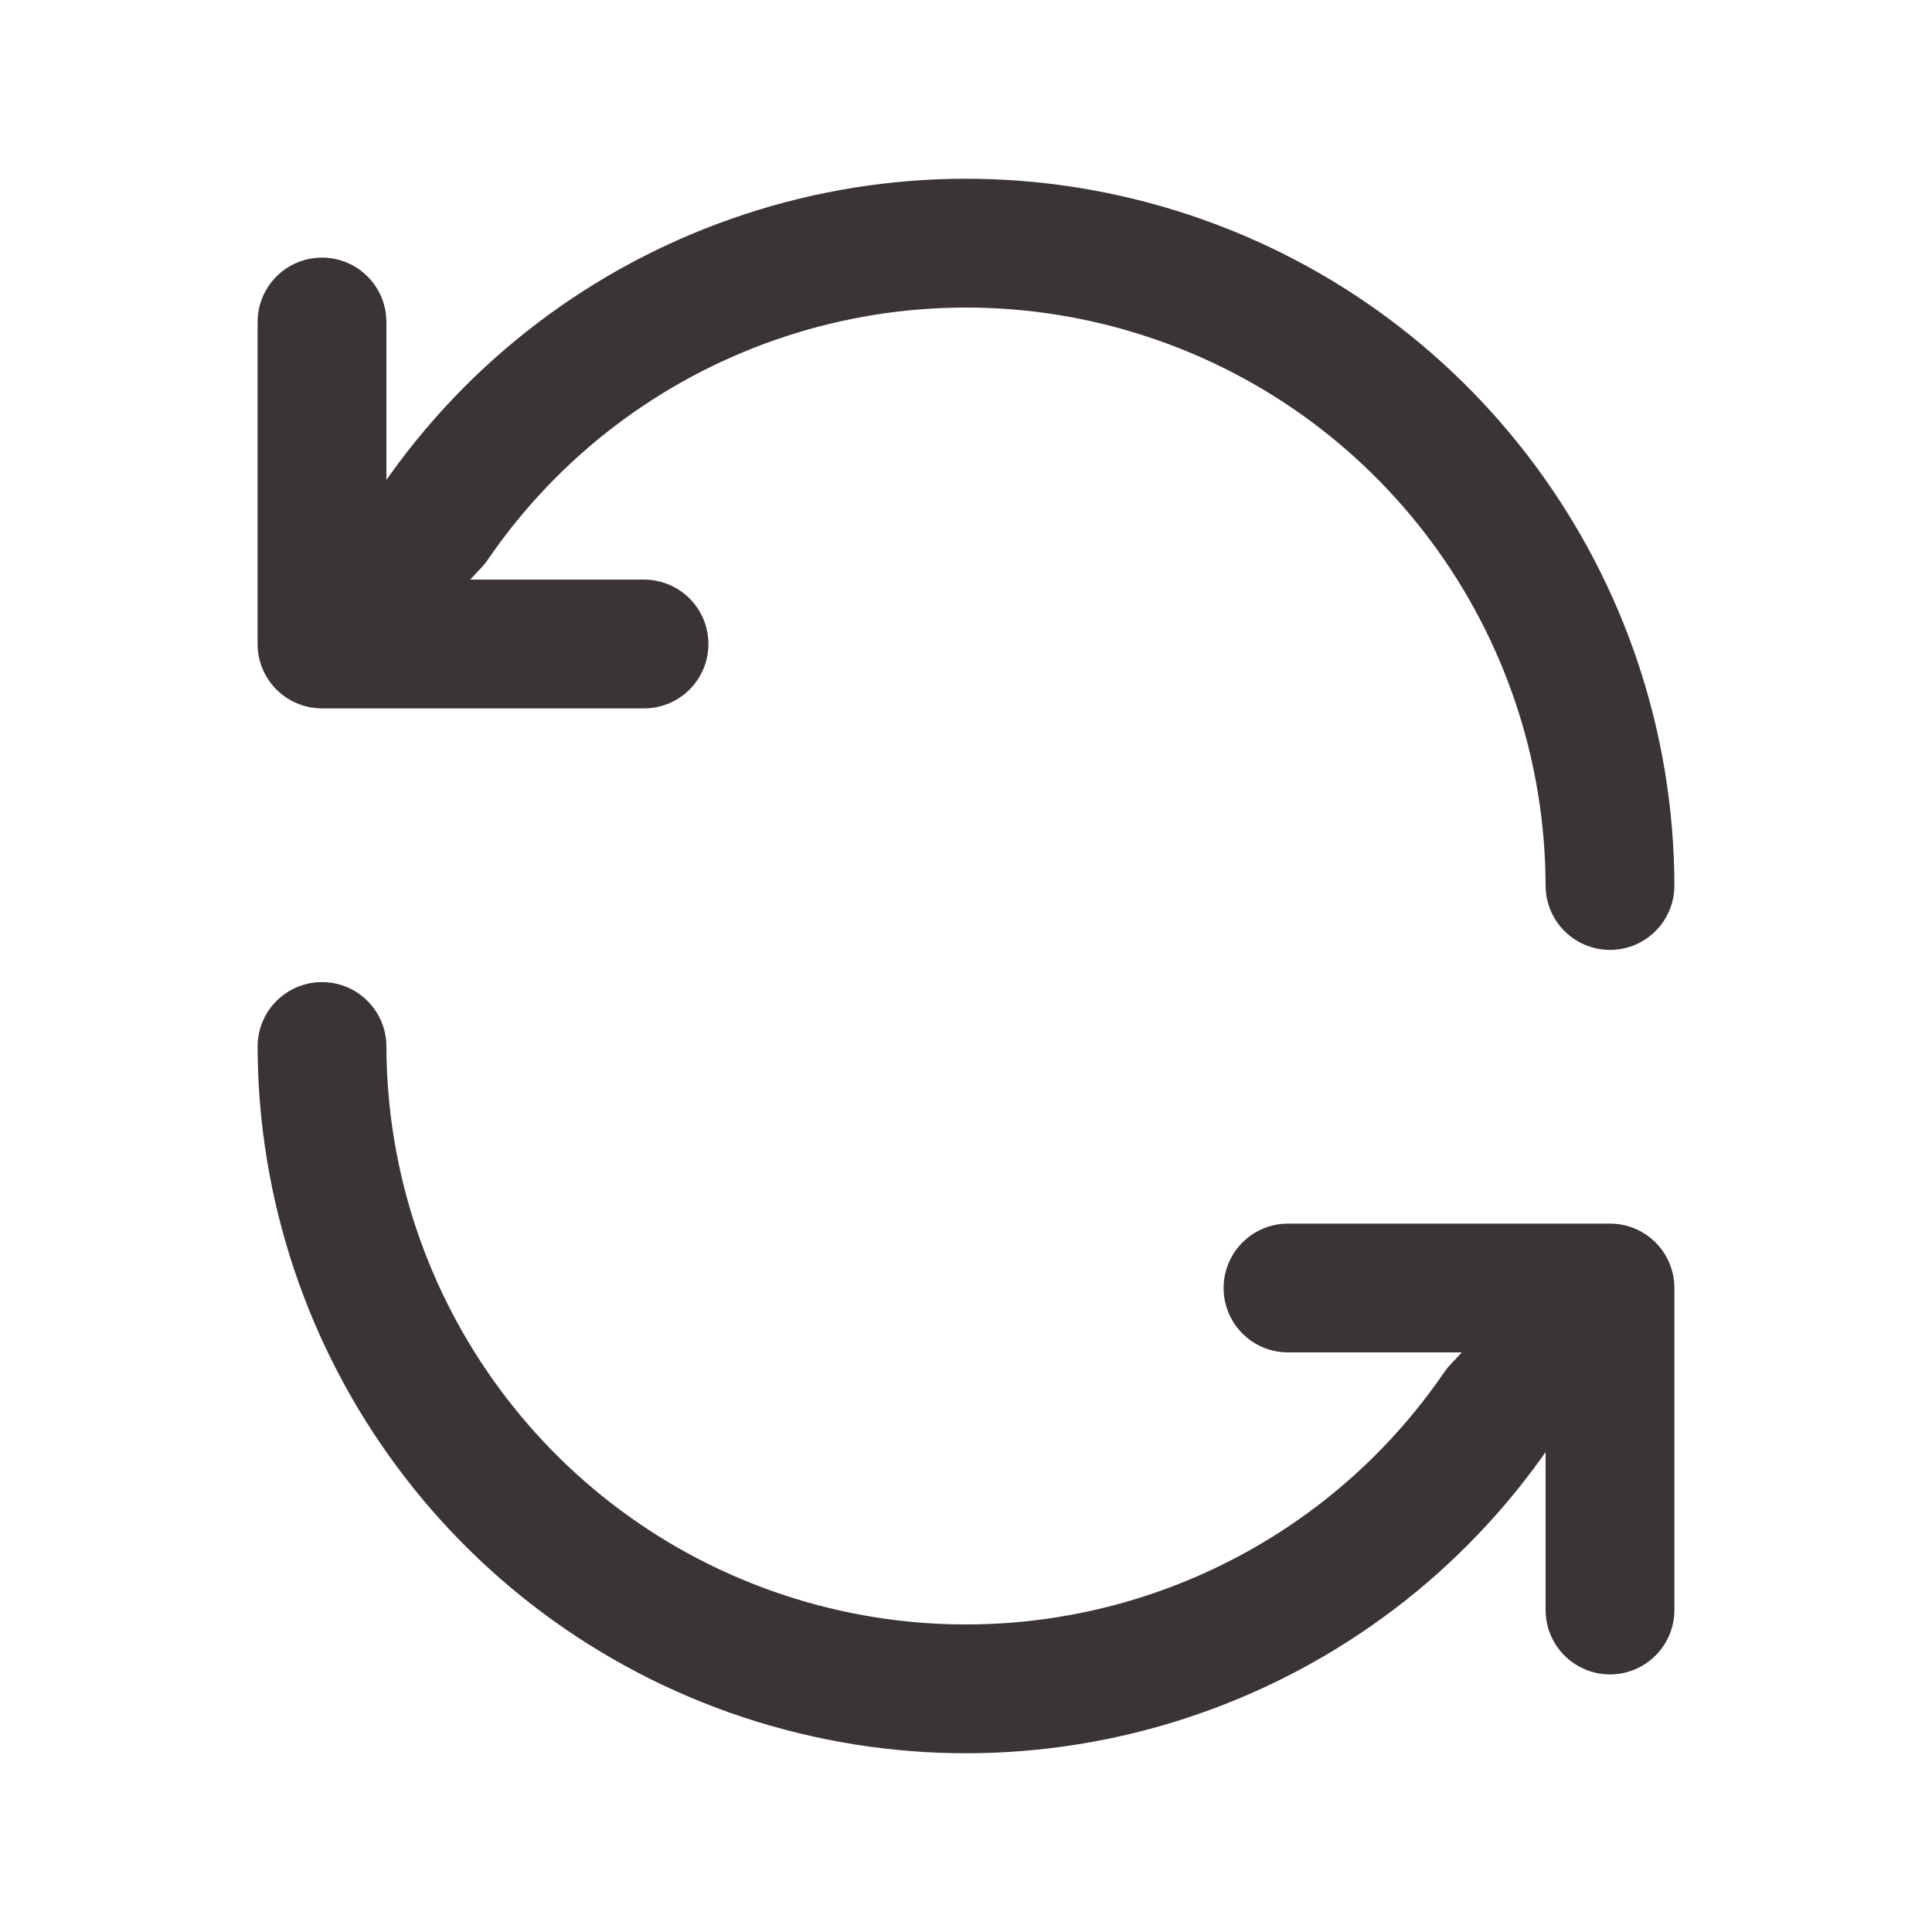
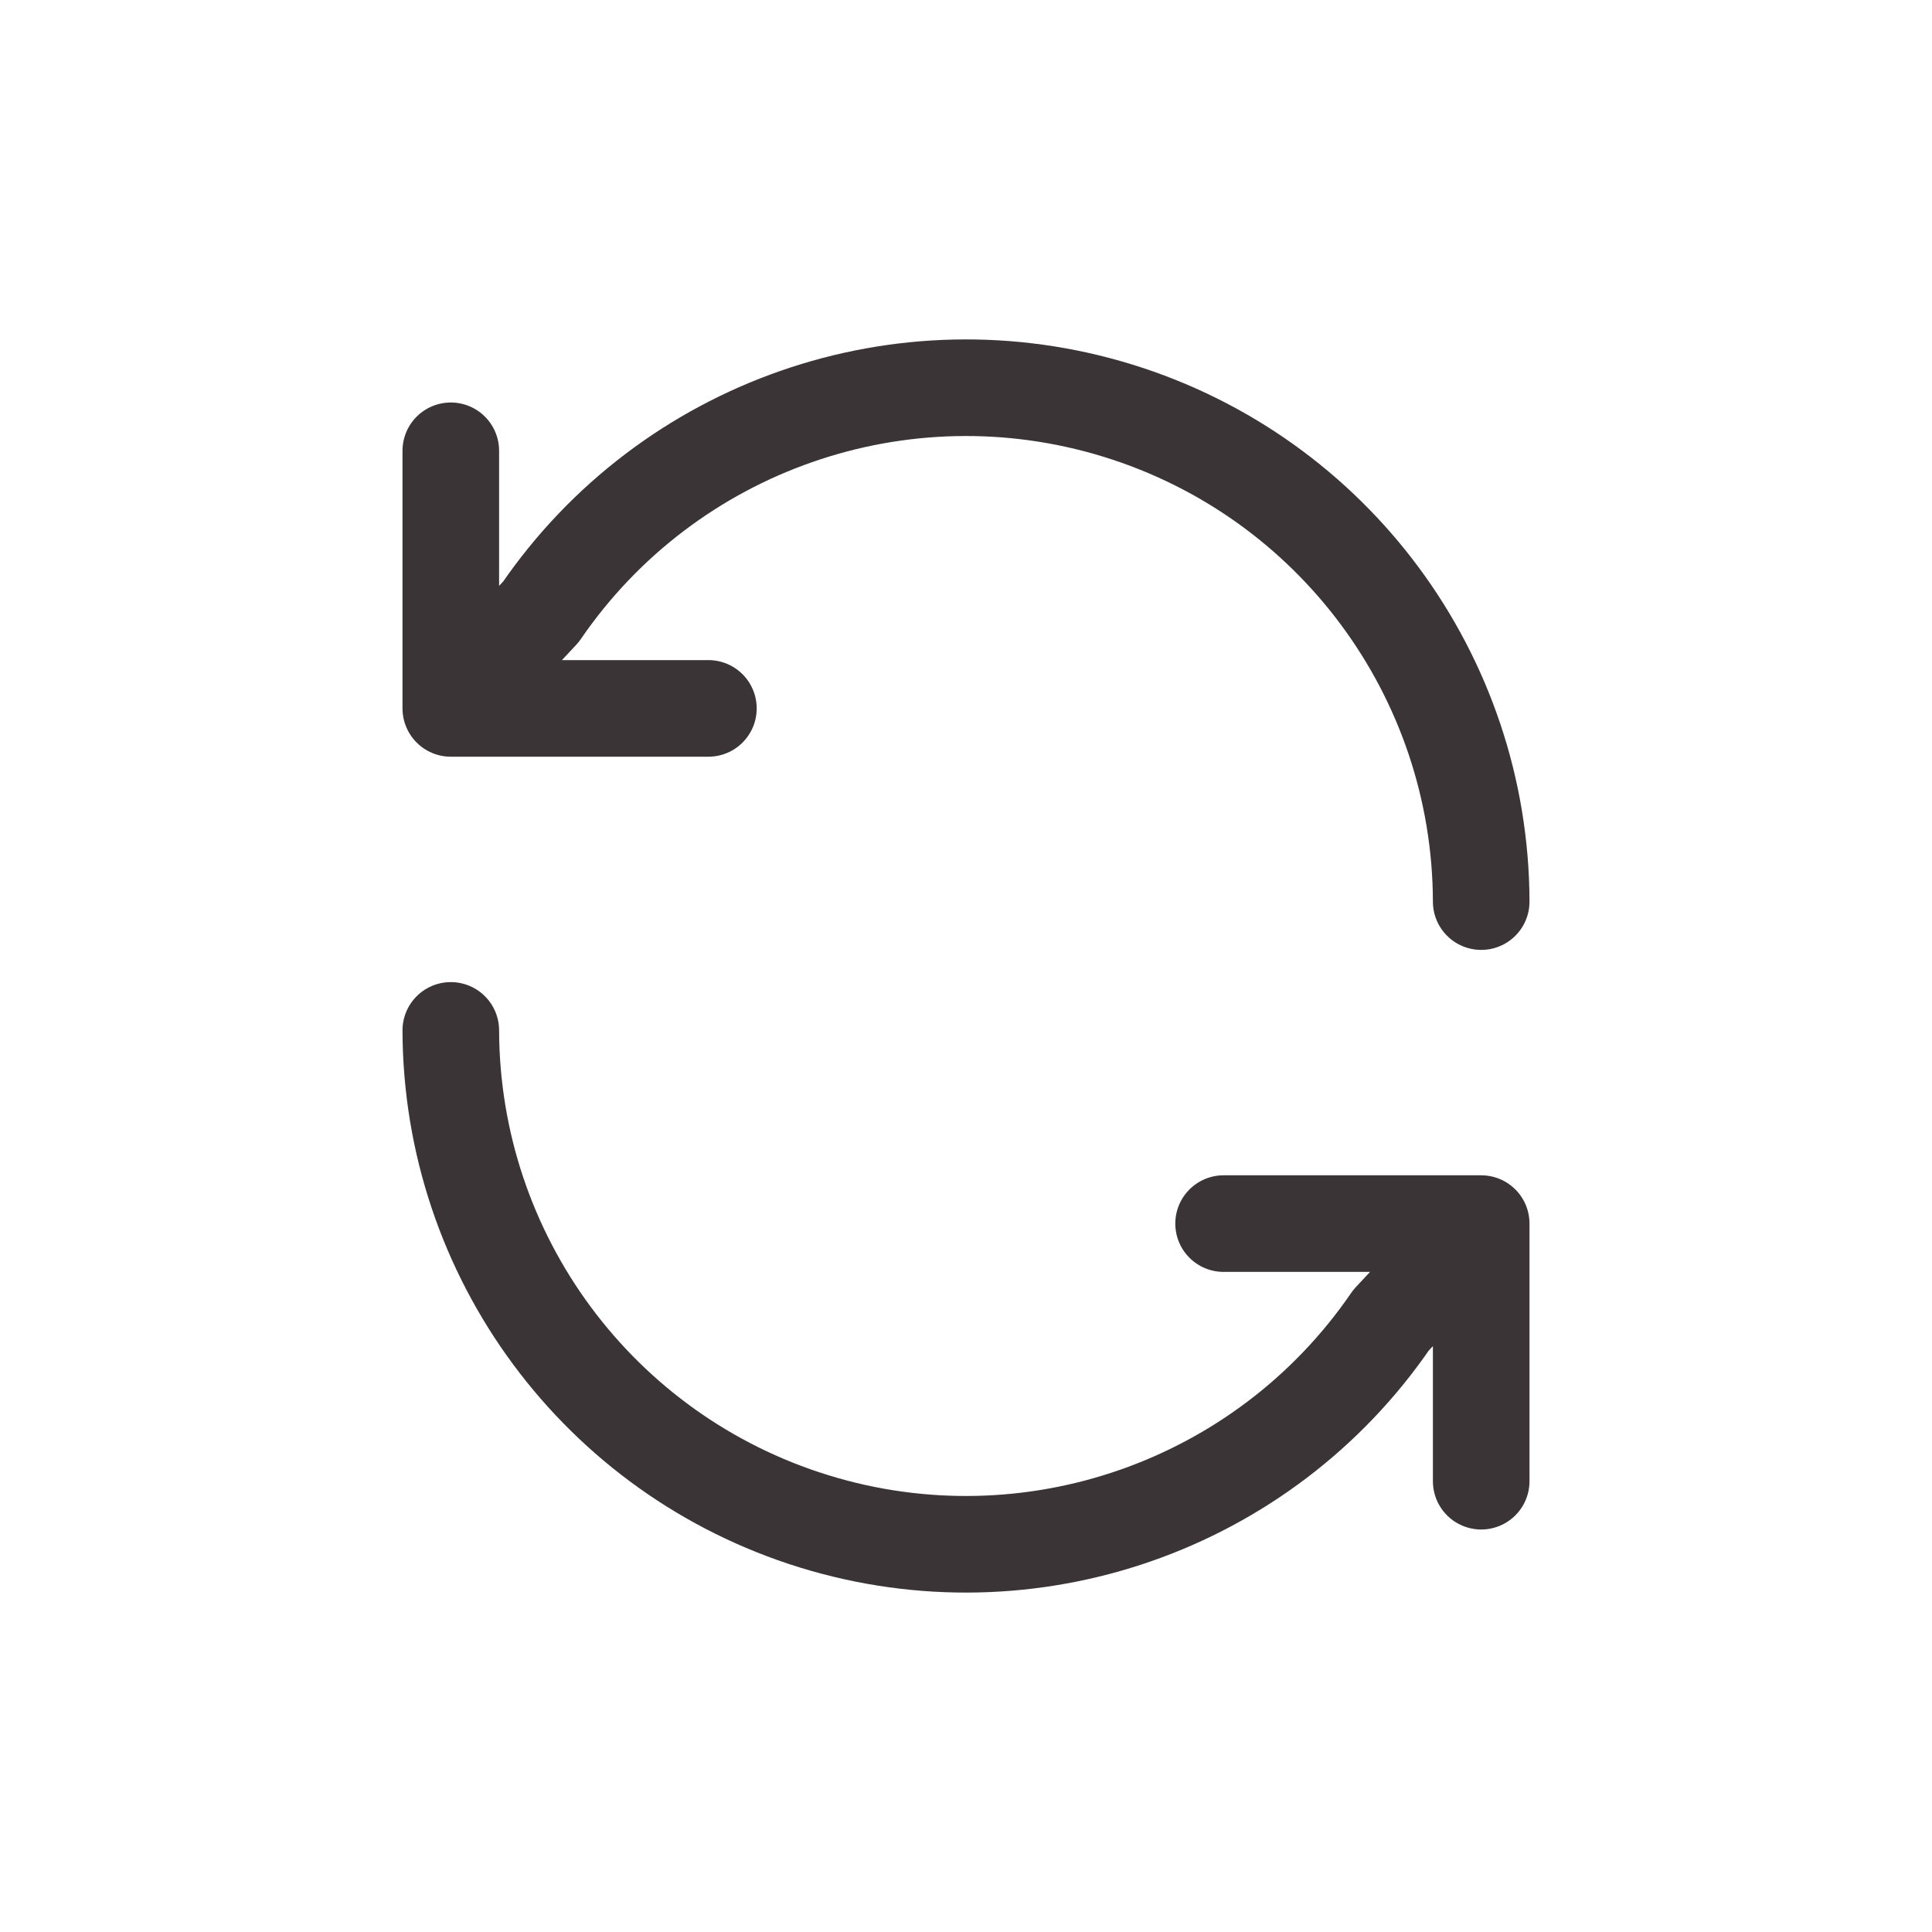
<svg xmlns="http://www.w3.org/2000/svg" viewBox="0 0 24 24" width="24" height="24">
-   <path d="M20 11a8 8 0 0 0-14.6-4.5L4 8M4 4v4h4M4 13a8 8 0 0 0 14.6 4.5L20 16M20 20v-4h-4" fill="none" stroke="#3A3437" stroke-width="1.6" stroke-linecap="round" stroke-linejoin="round" />
+   <path d="M20 11a8 8 0 0 0-14.6-4.5L4 8M4 4v4h4M4 13a8 8 0 0 0 14.6 4.5L20 16M20 20v-4h-4" transform="translate(2.4 2.4) scale(.8)" fill="none" stroke="#3A3437" stroke-width="1.5" stroke-linecap="round" stroke-linejoin="round" />
</svg>
